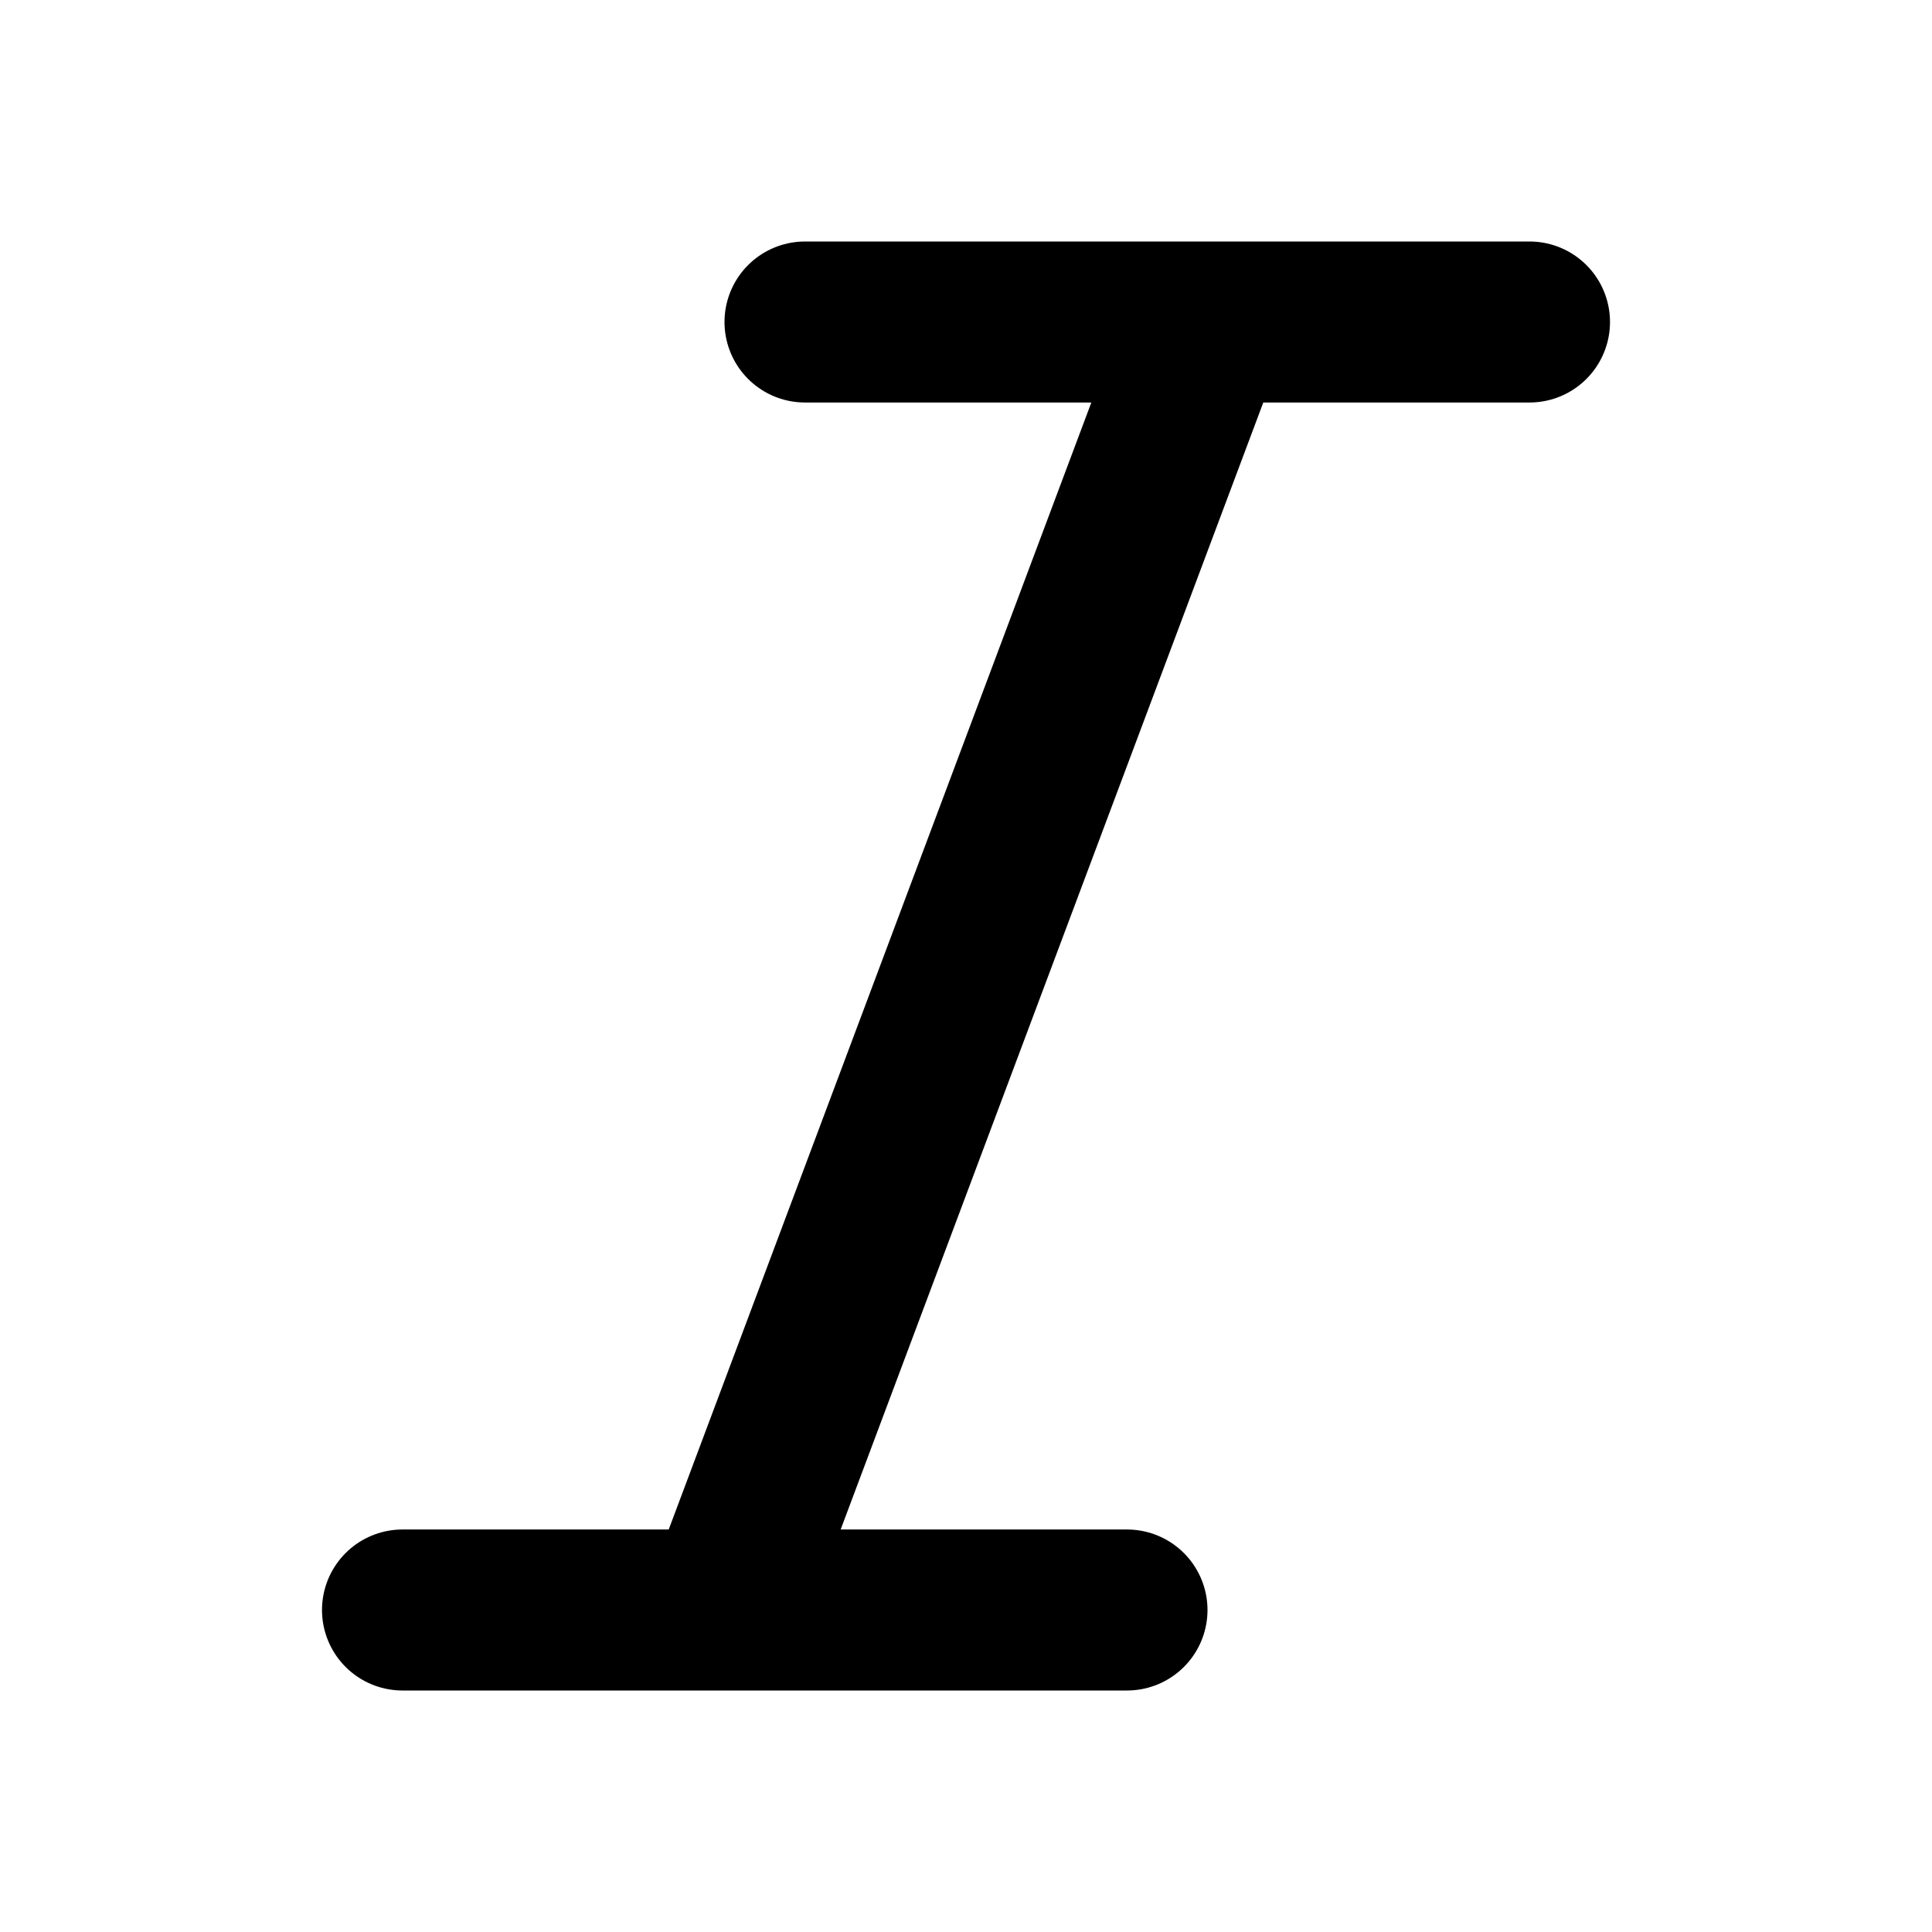
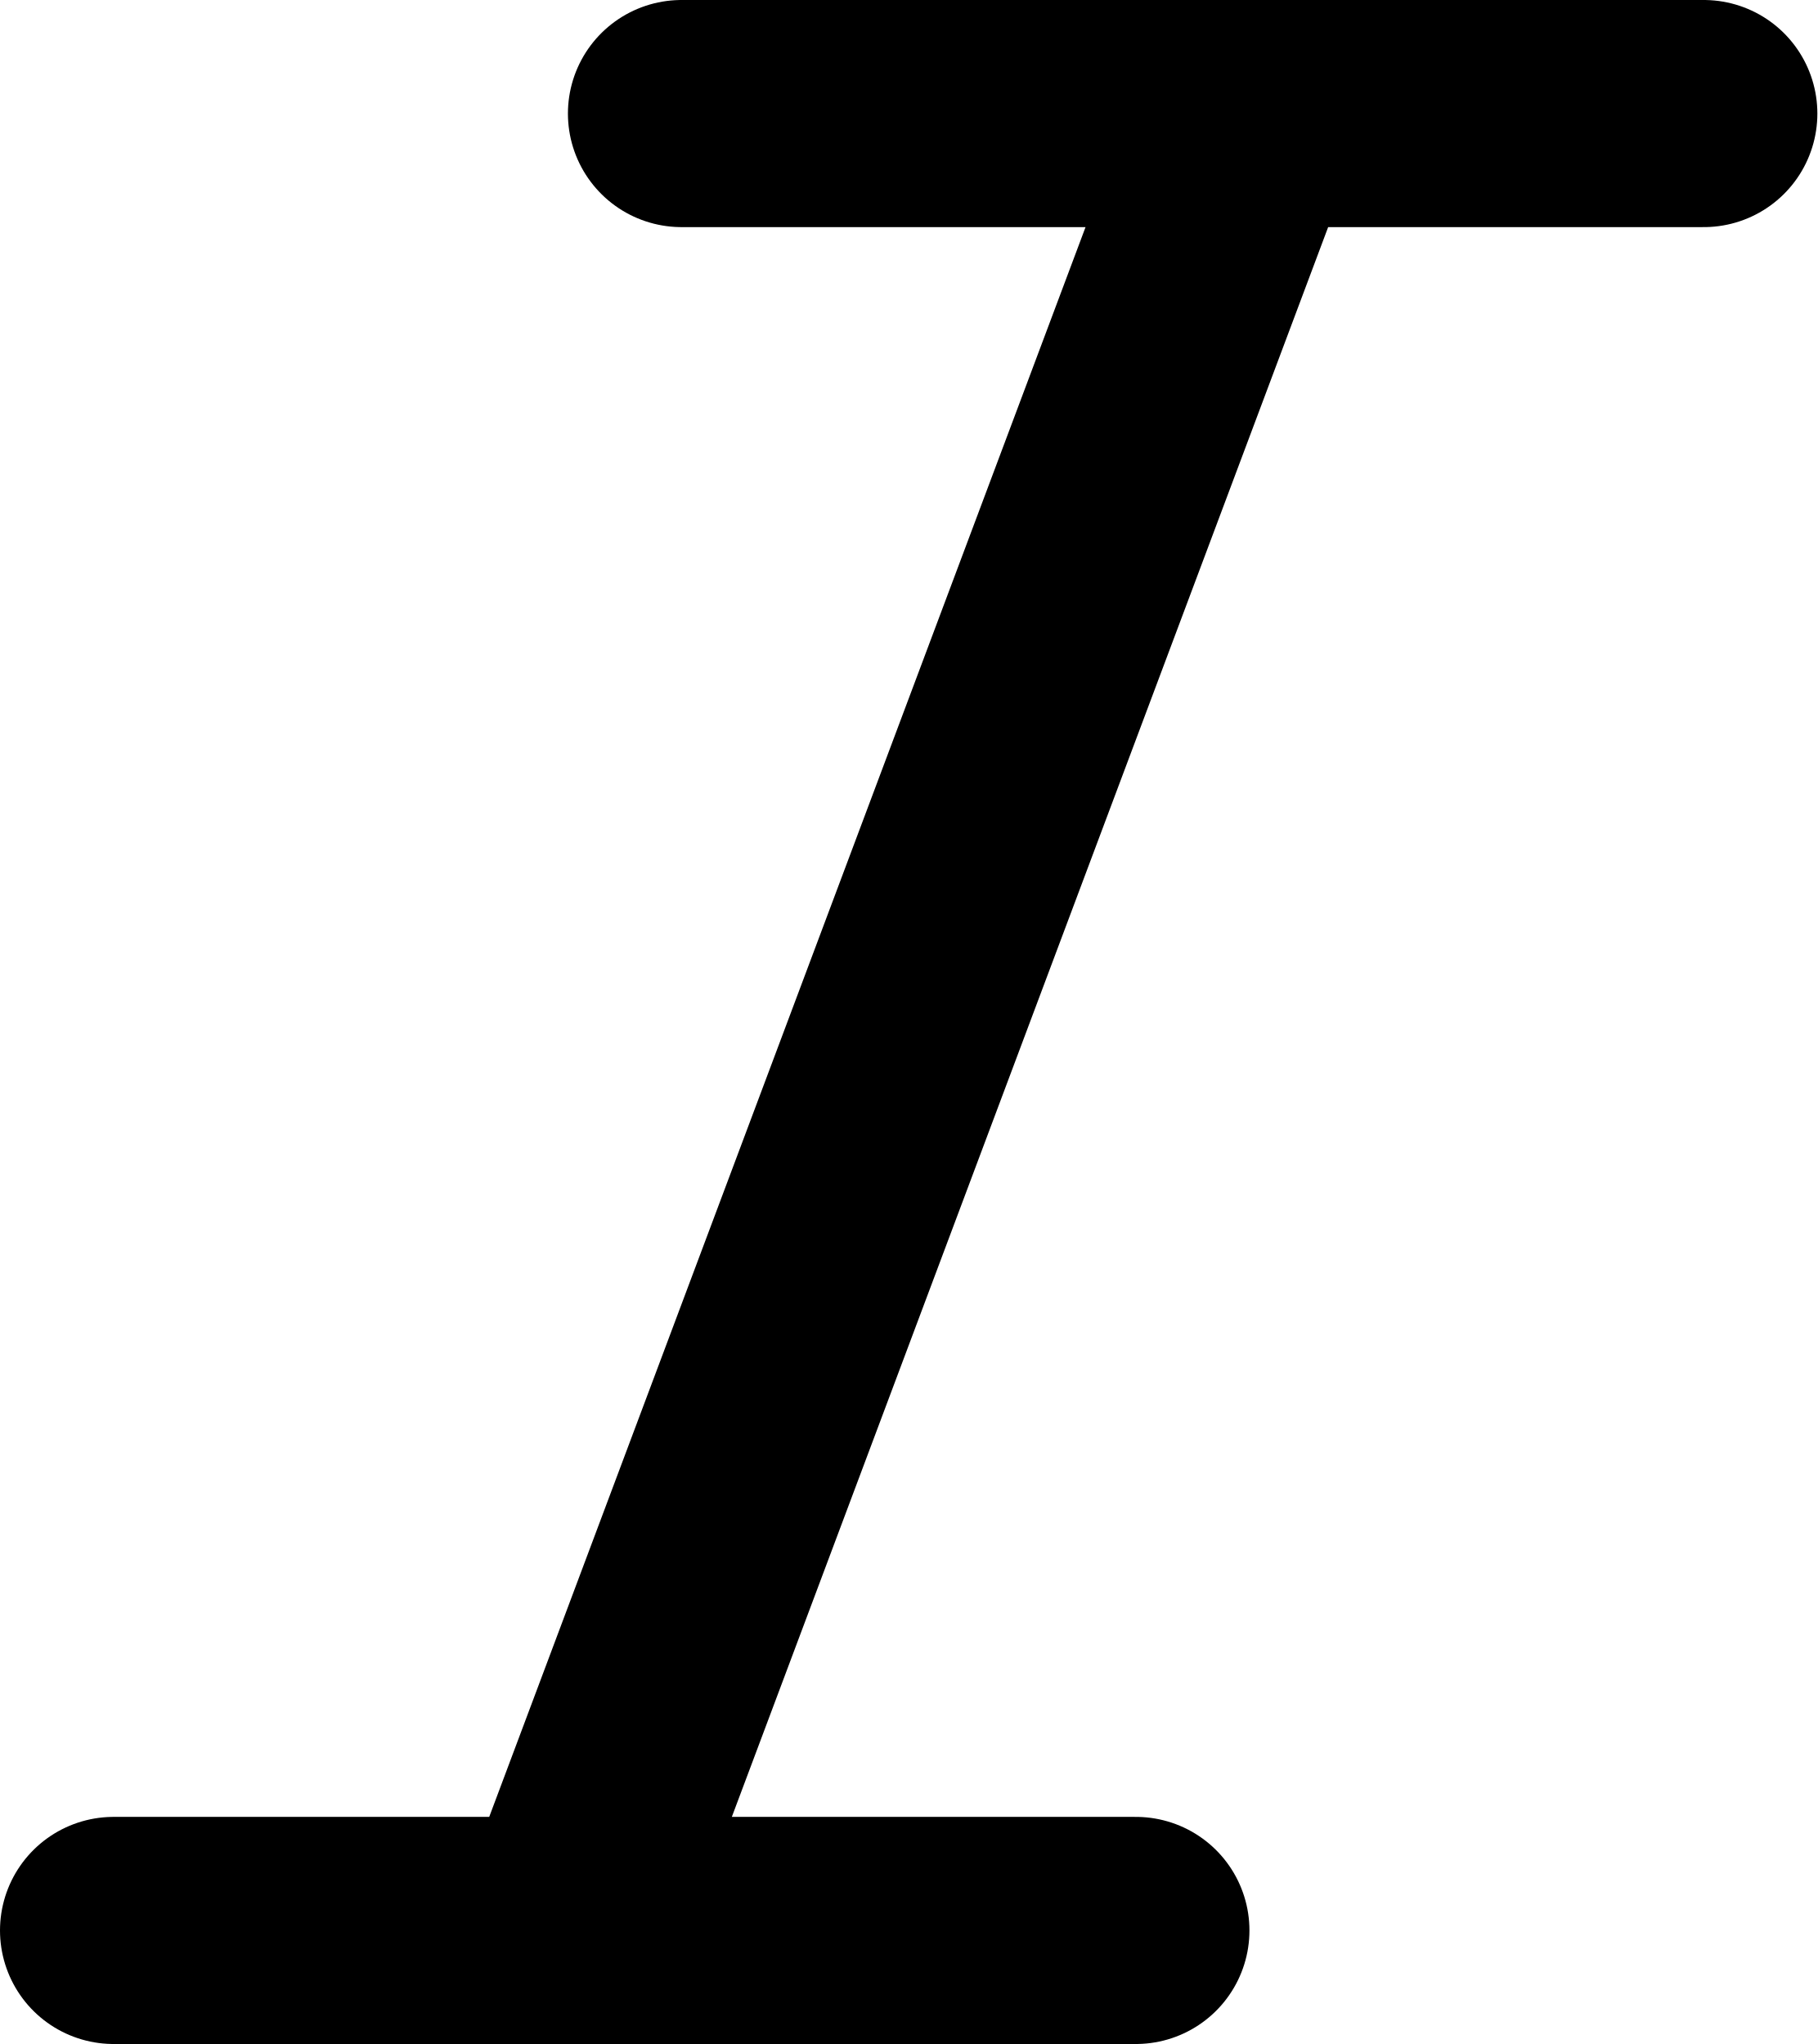
- <svg xmlns="http://www.w3.org/2000/svg" width="24" height="24" viewBox="0 0 24 24" fill="none">
-   <path d="M19 4H10M14 20H5M15 4L9 20" stroke="#000000" stroke-width="2" stroke-linecap="round" stroke-linejoin="round" />
+ <svg xmlns="http://www.w3.org/2000/svg" width="16" height="18" viewBox="0 0 16 18" fill="none" version="1.1" id="svg1">
+   <defs id="defs1" />
+   <path d="M 15,1 H 6 m 4,16 H 1 M 11,1 5,17" stroke="#000000" stroke-width="2" stroke-linecap="round" stroke-linejoin="round" id="path1" />
</svg>
